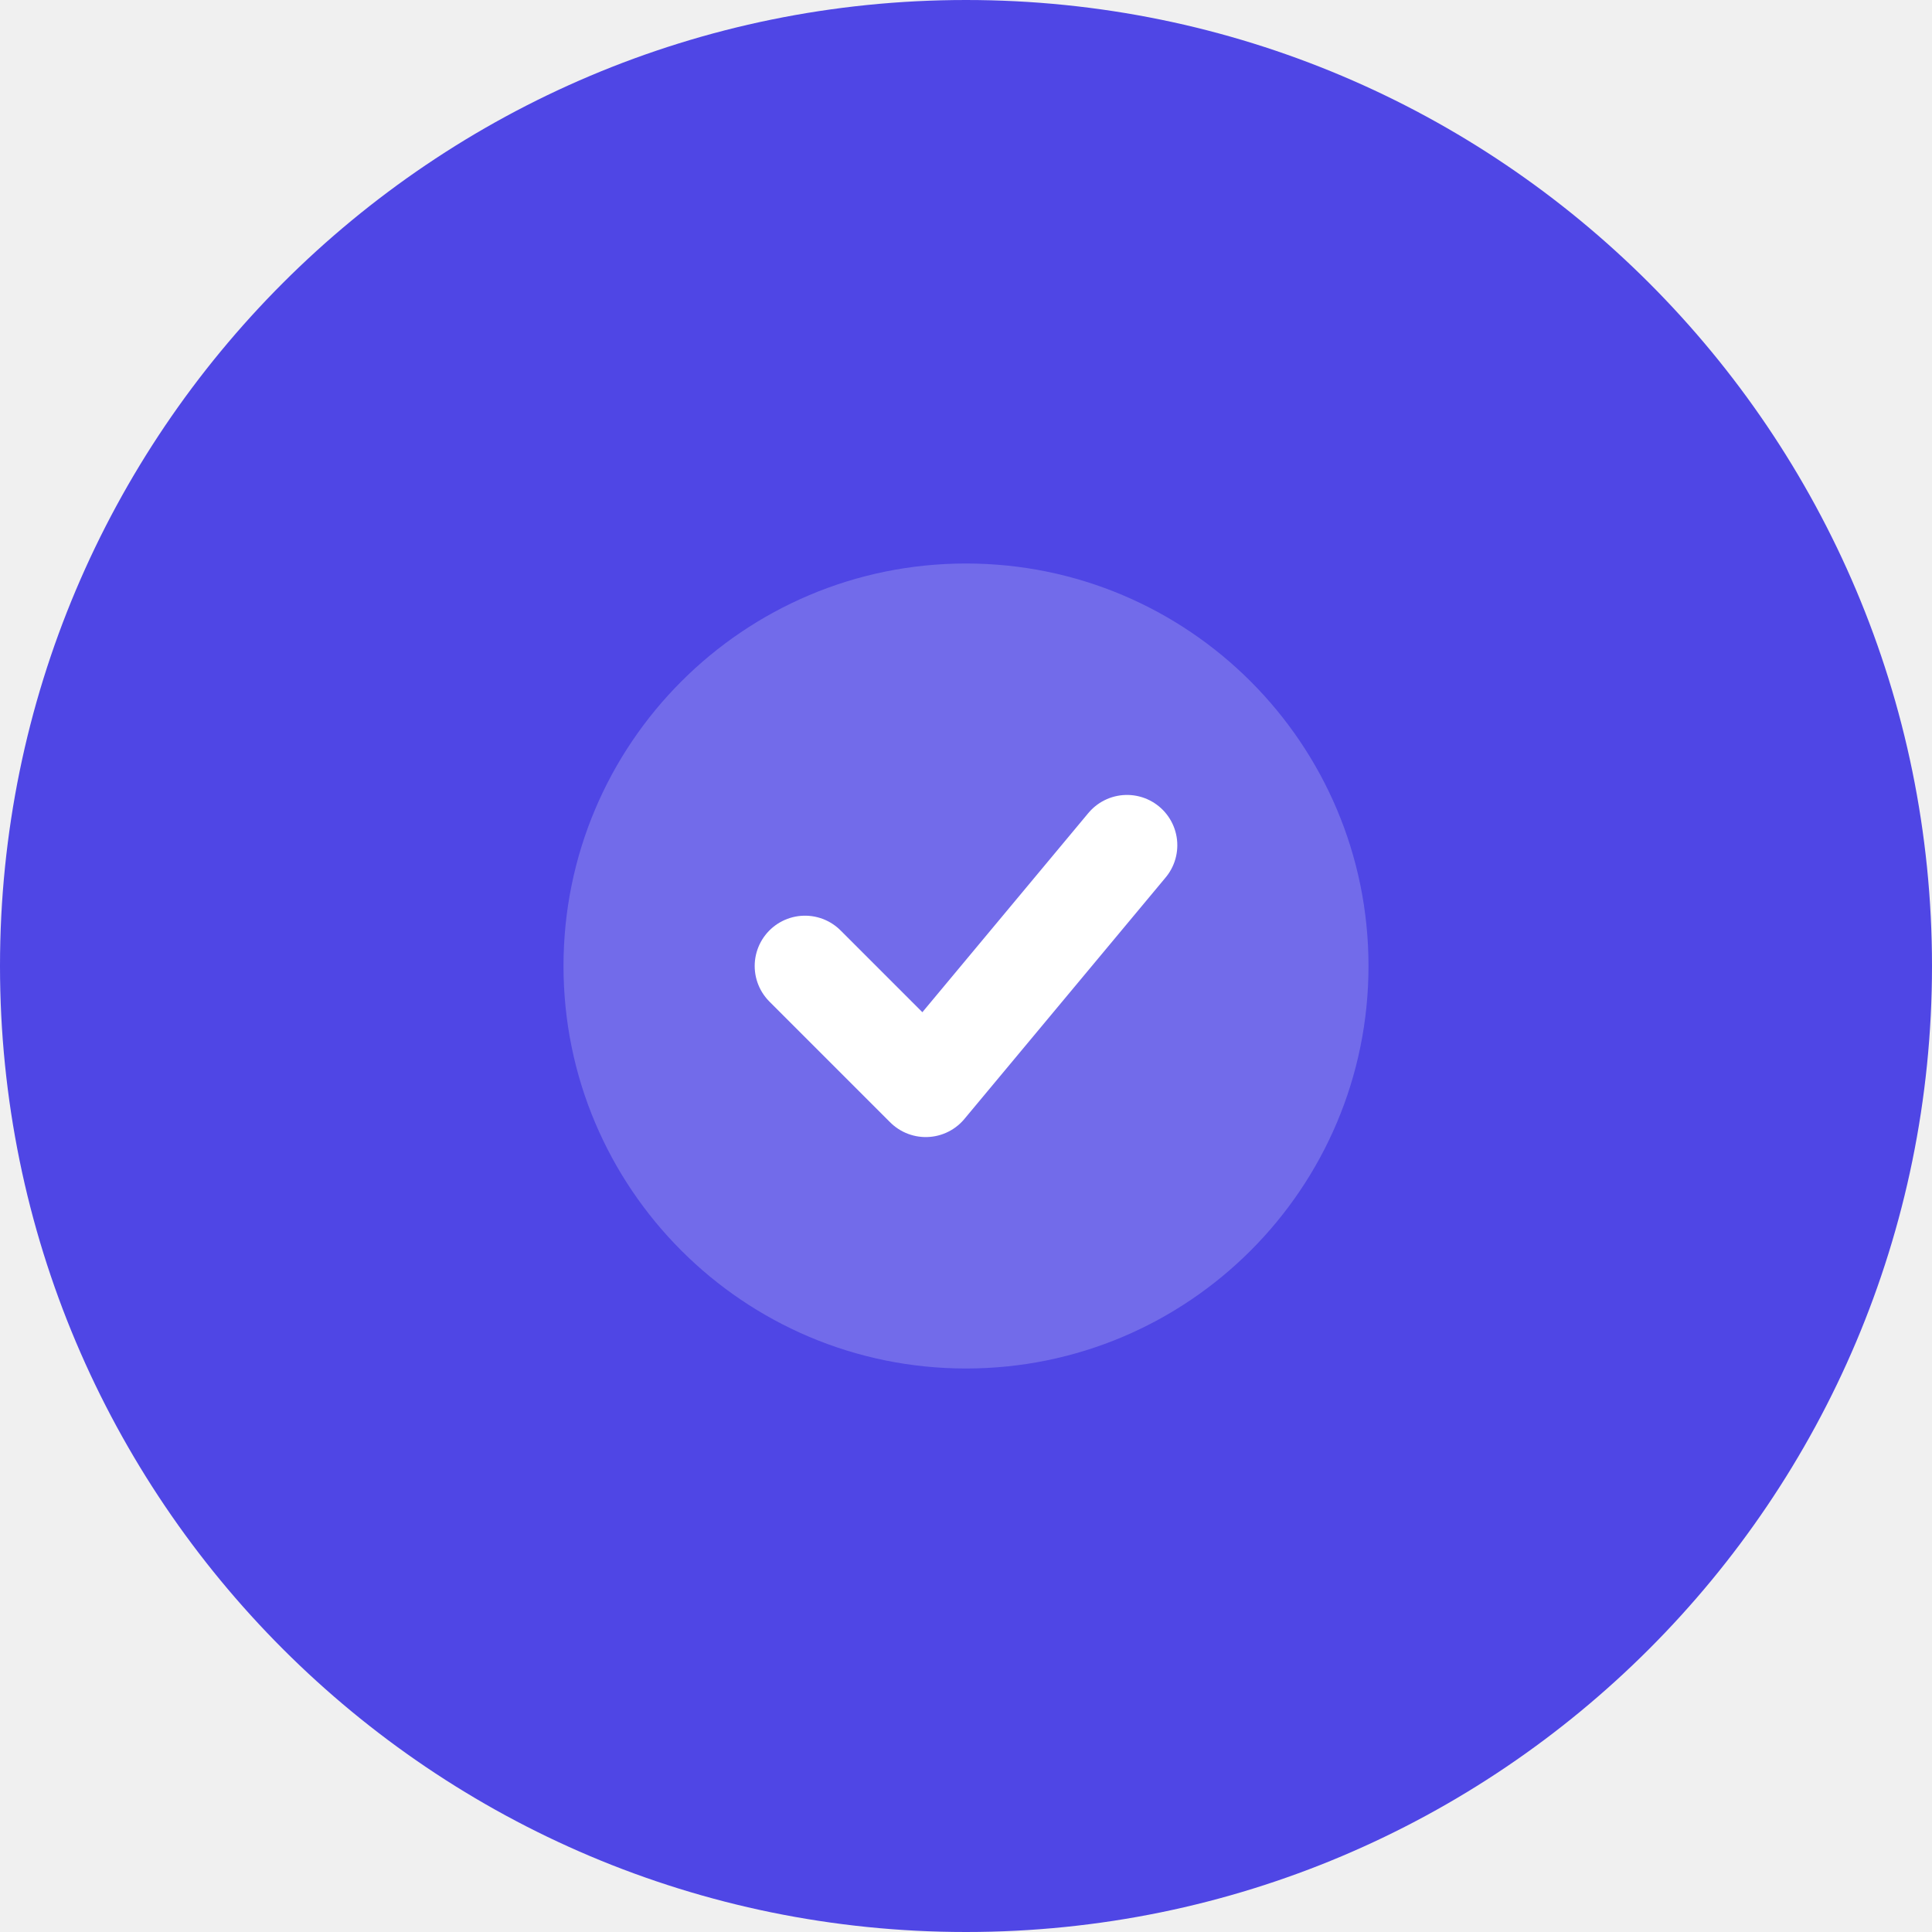
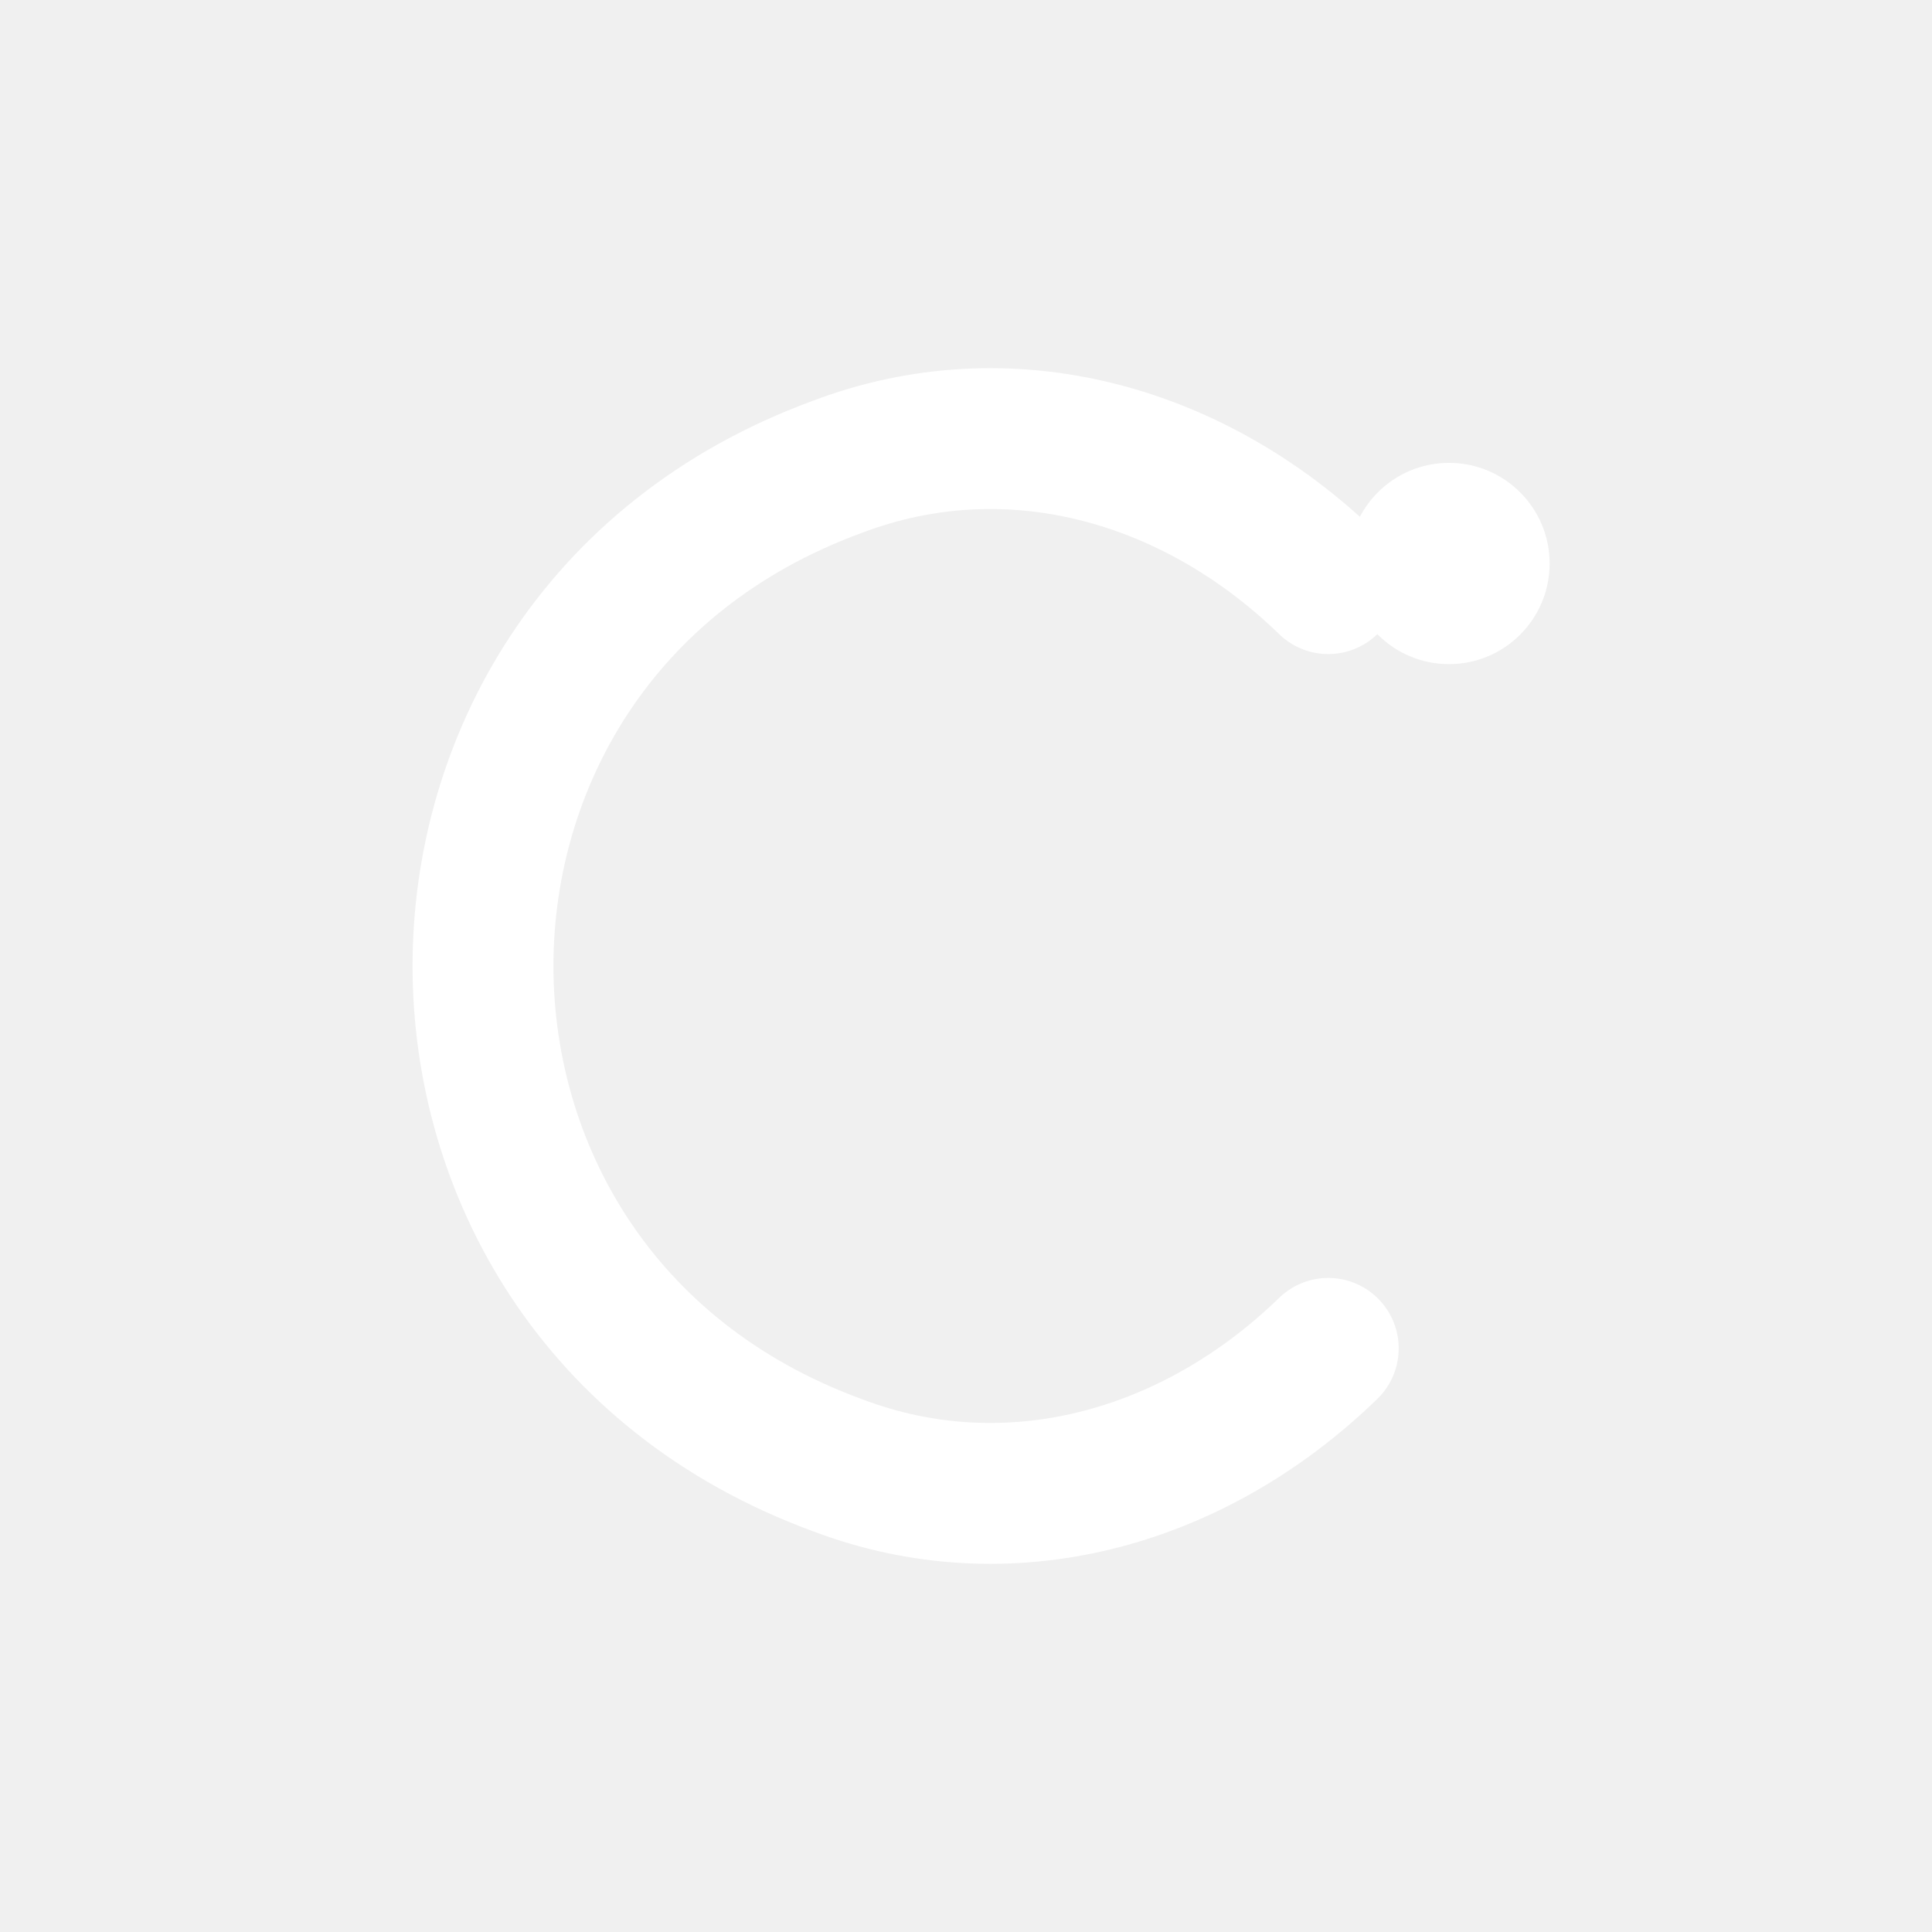
<svg xmlns="http://www.w3.org/2000/svg" viewBox="0 0 48 48" fill="none">
-   <circle cx="24" cy="24" r="24" fill="#4F46E5" />
-   <path d="M14 24C14 18.477 18.477 14 24 14C29.523 14 34 18.477 34 24C34 29.523 29.523 34 24 34C18.477 34 14 29.523 14 24Z" fill="white" fill-opacity="0.2" />
-   <path d="M20 24L23 27L28 21" stroke="white" stroke-width="2.5" stroke-linecap="round" stroke-linejoin="round" />
+   <path d="M33 14.5C29.6 11.2 25 10 20.8 11.6C14.8 13.8 12 19 12 24C12 29 14.8 34.2 20.8 36.4C25 38 29.6 36.8 33 33.5" stroke="white" stroke-width="3.5" stroke-linecap="round" />
+   <circle cx="36" cy="14" r="2.5" fill="white" />
</svg>
